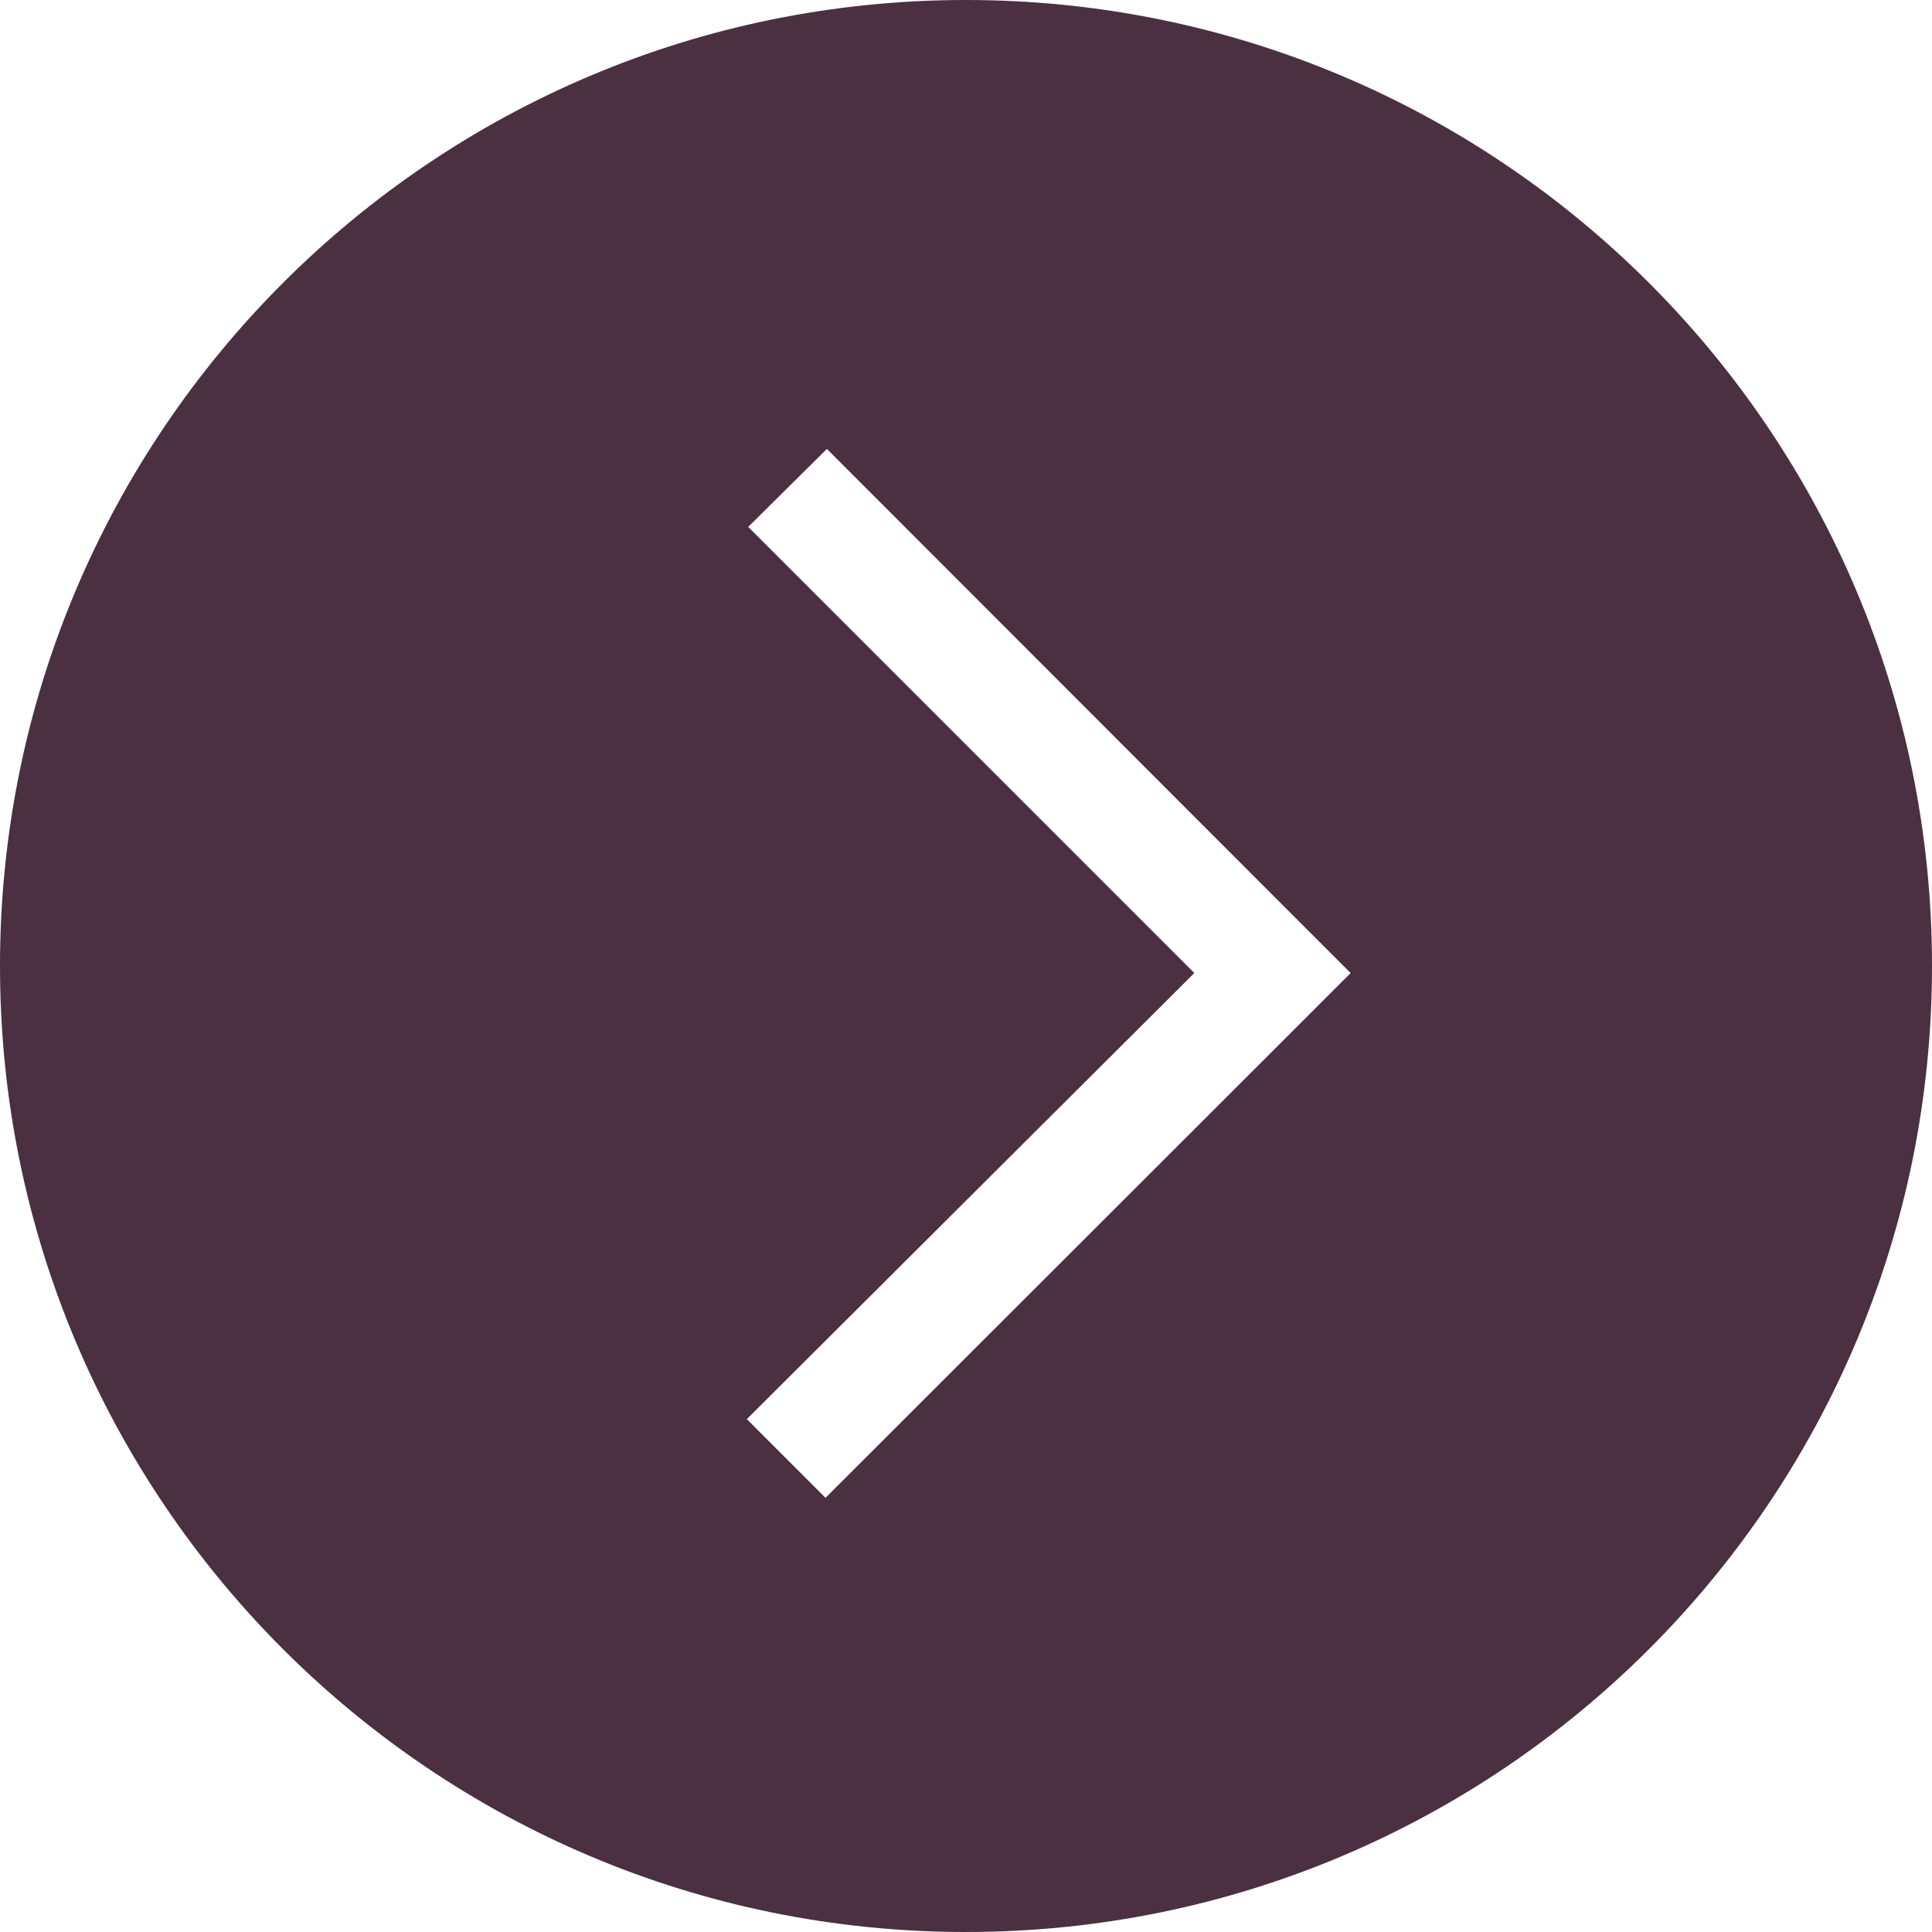
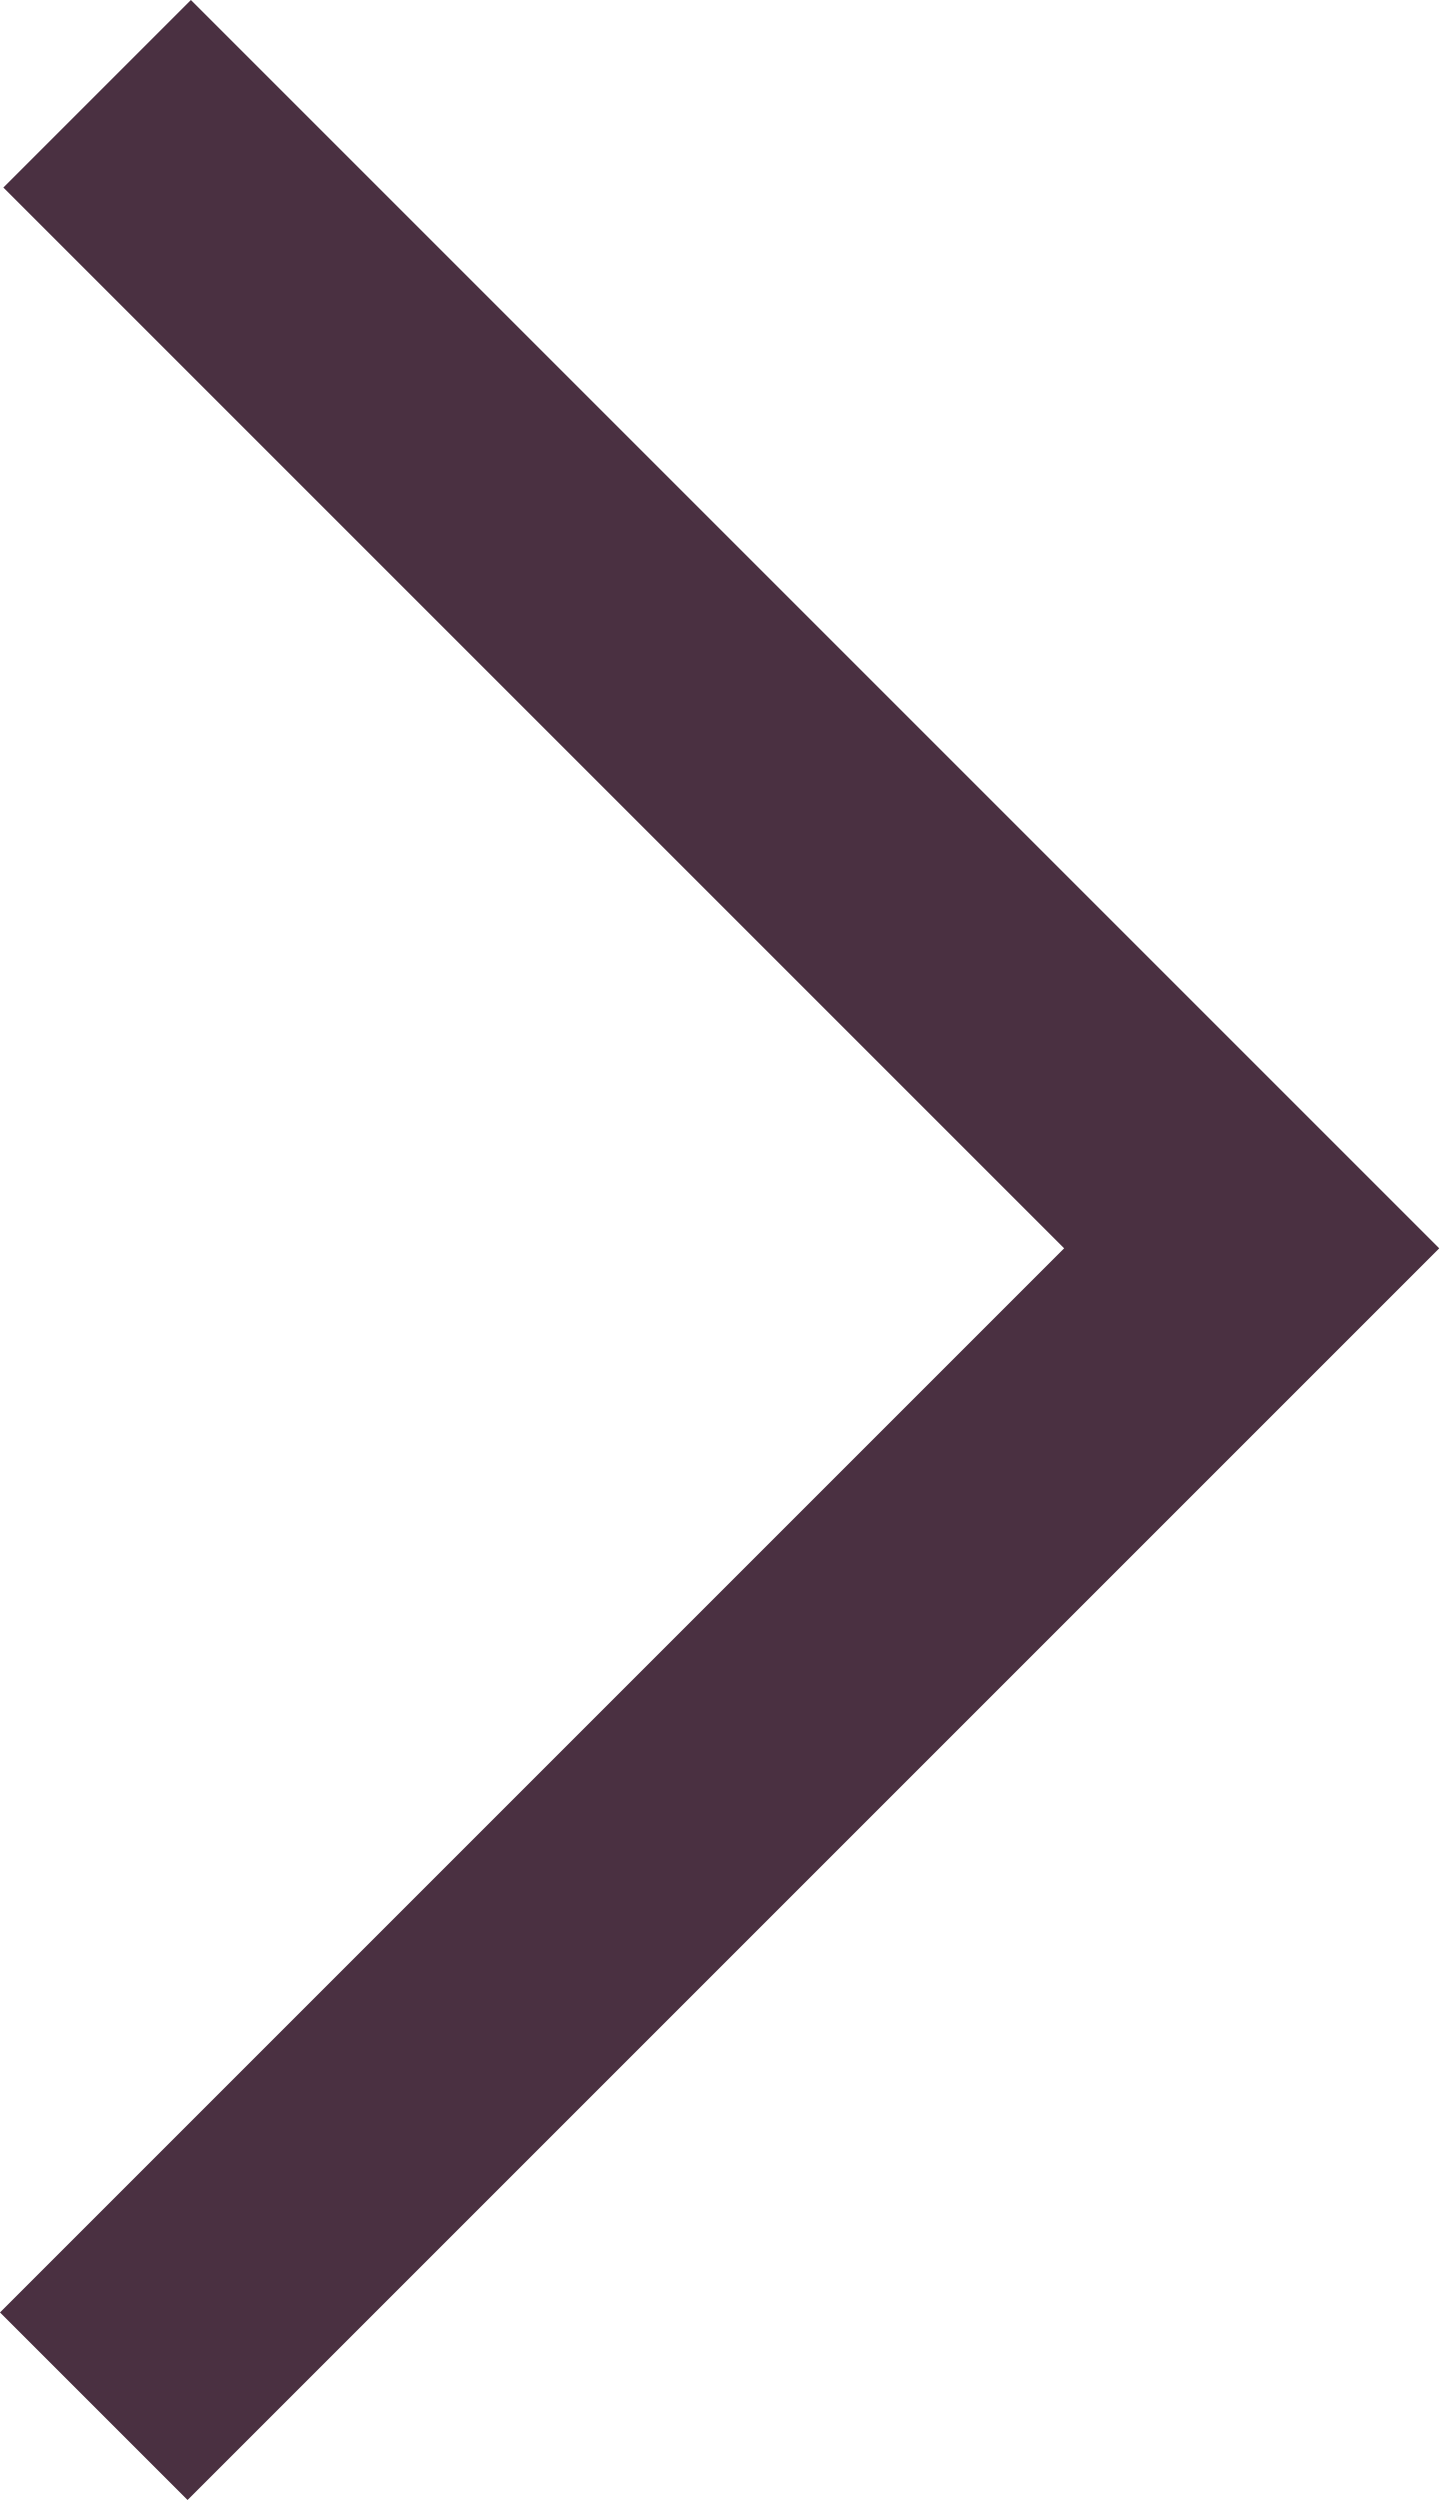
- <svg xmlns="http://www.w3.org/2000/svg" viewBox="0 0 55 55">
-   <path d="M0,27.5A27.5,27.5,0,1,1,27.5,55,27.5,27.5,0,0,1,0,27.5ZM21.26,40.4l2.24,2.24L36.21,29.94l2.24-2.24-2.24-2.24L23.54,12.78,21.3,15,34,27.7Z" fill="#4a3041" />
+ <svg xmlns="http://www.w3.org/2000/svg" viewBox="0 0 17.19 29.86">
+   <polygon points="0 27.62 2.24 29.86 14.95 17.15 17.19 14.91 14.95 12.67 2.28 0 0.04 2.24 12.71 14.91 0 27.62" fill="#4a3041" />
</svg>
